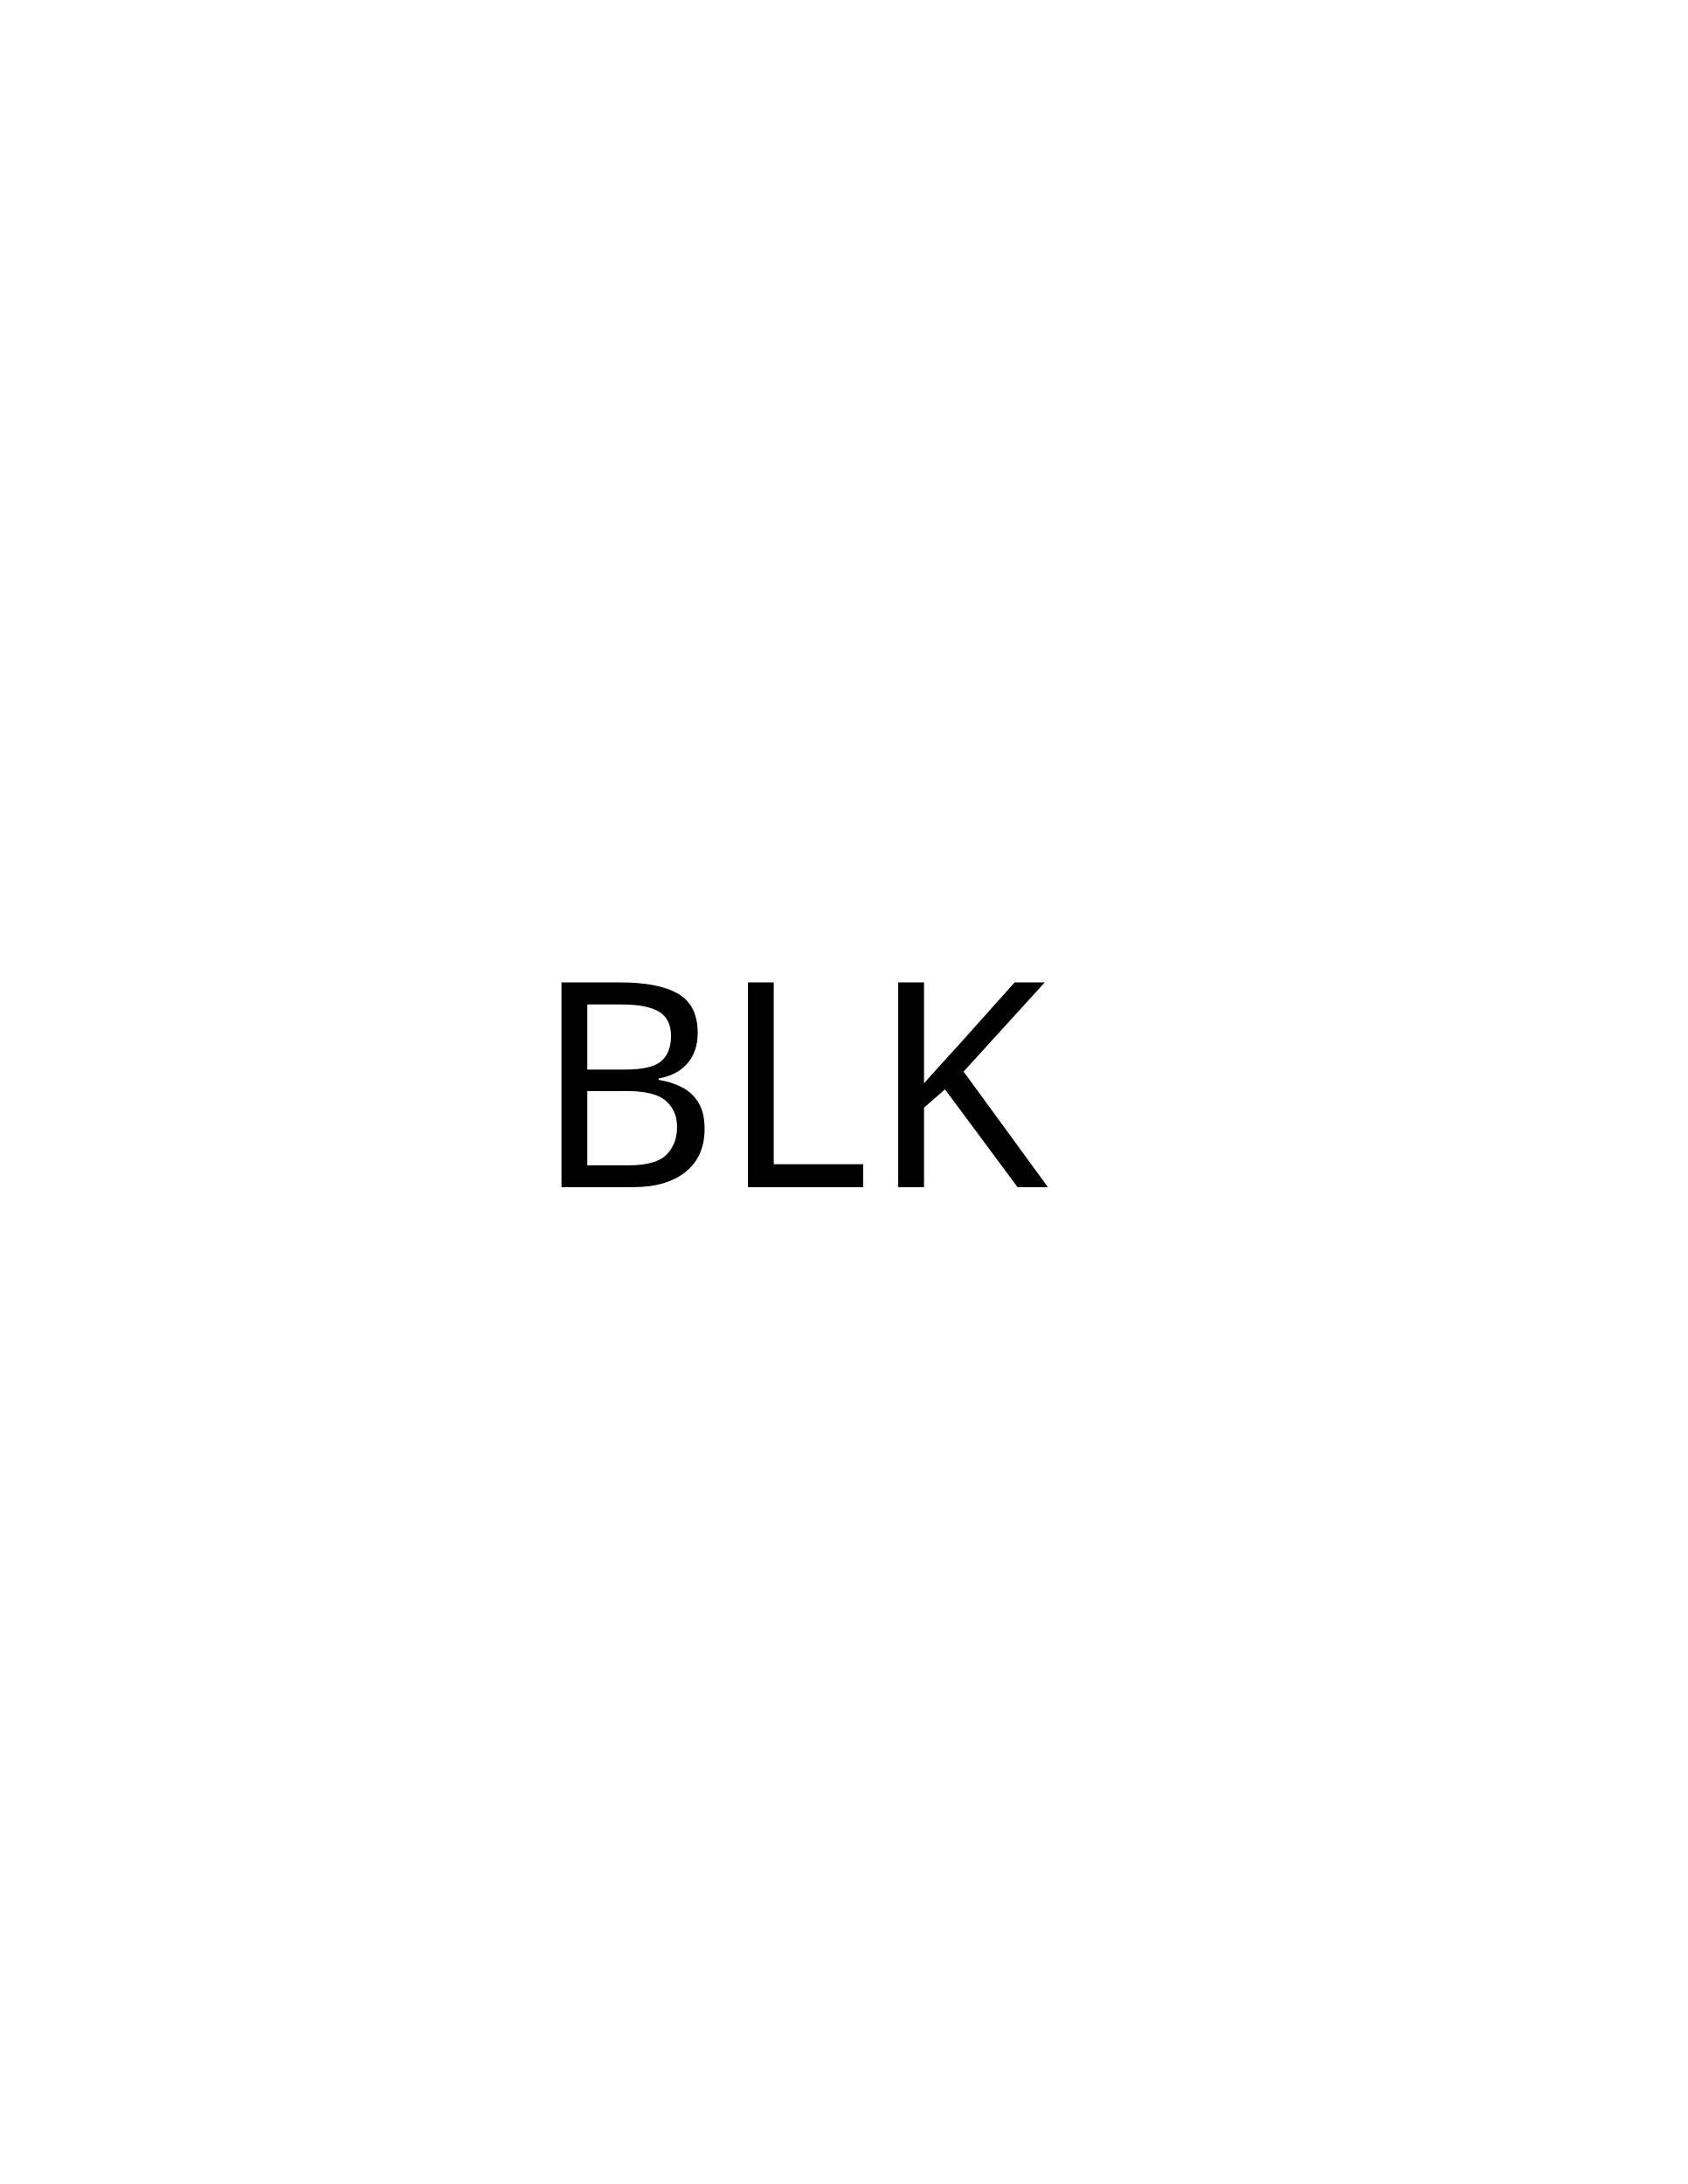
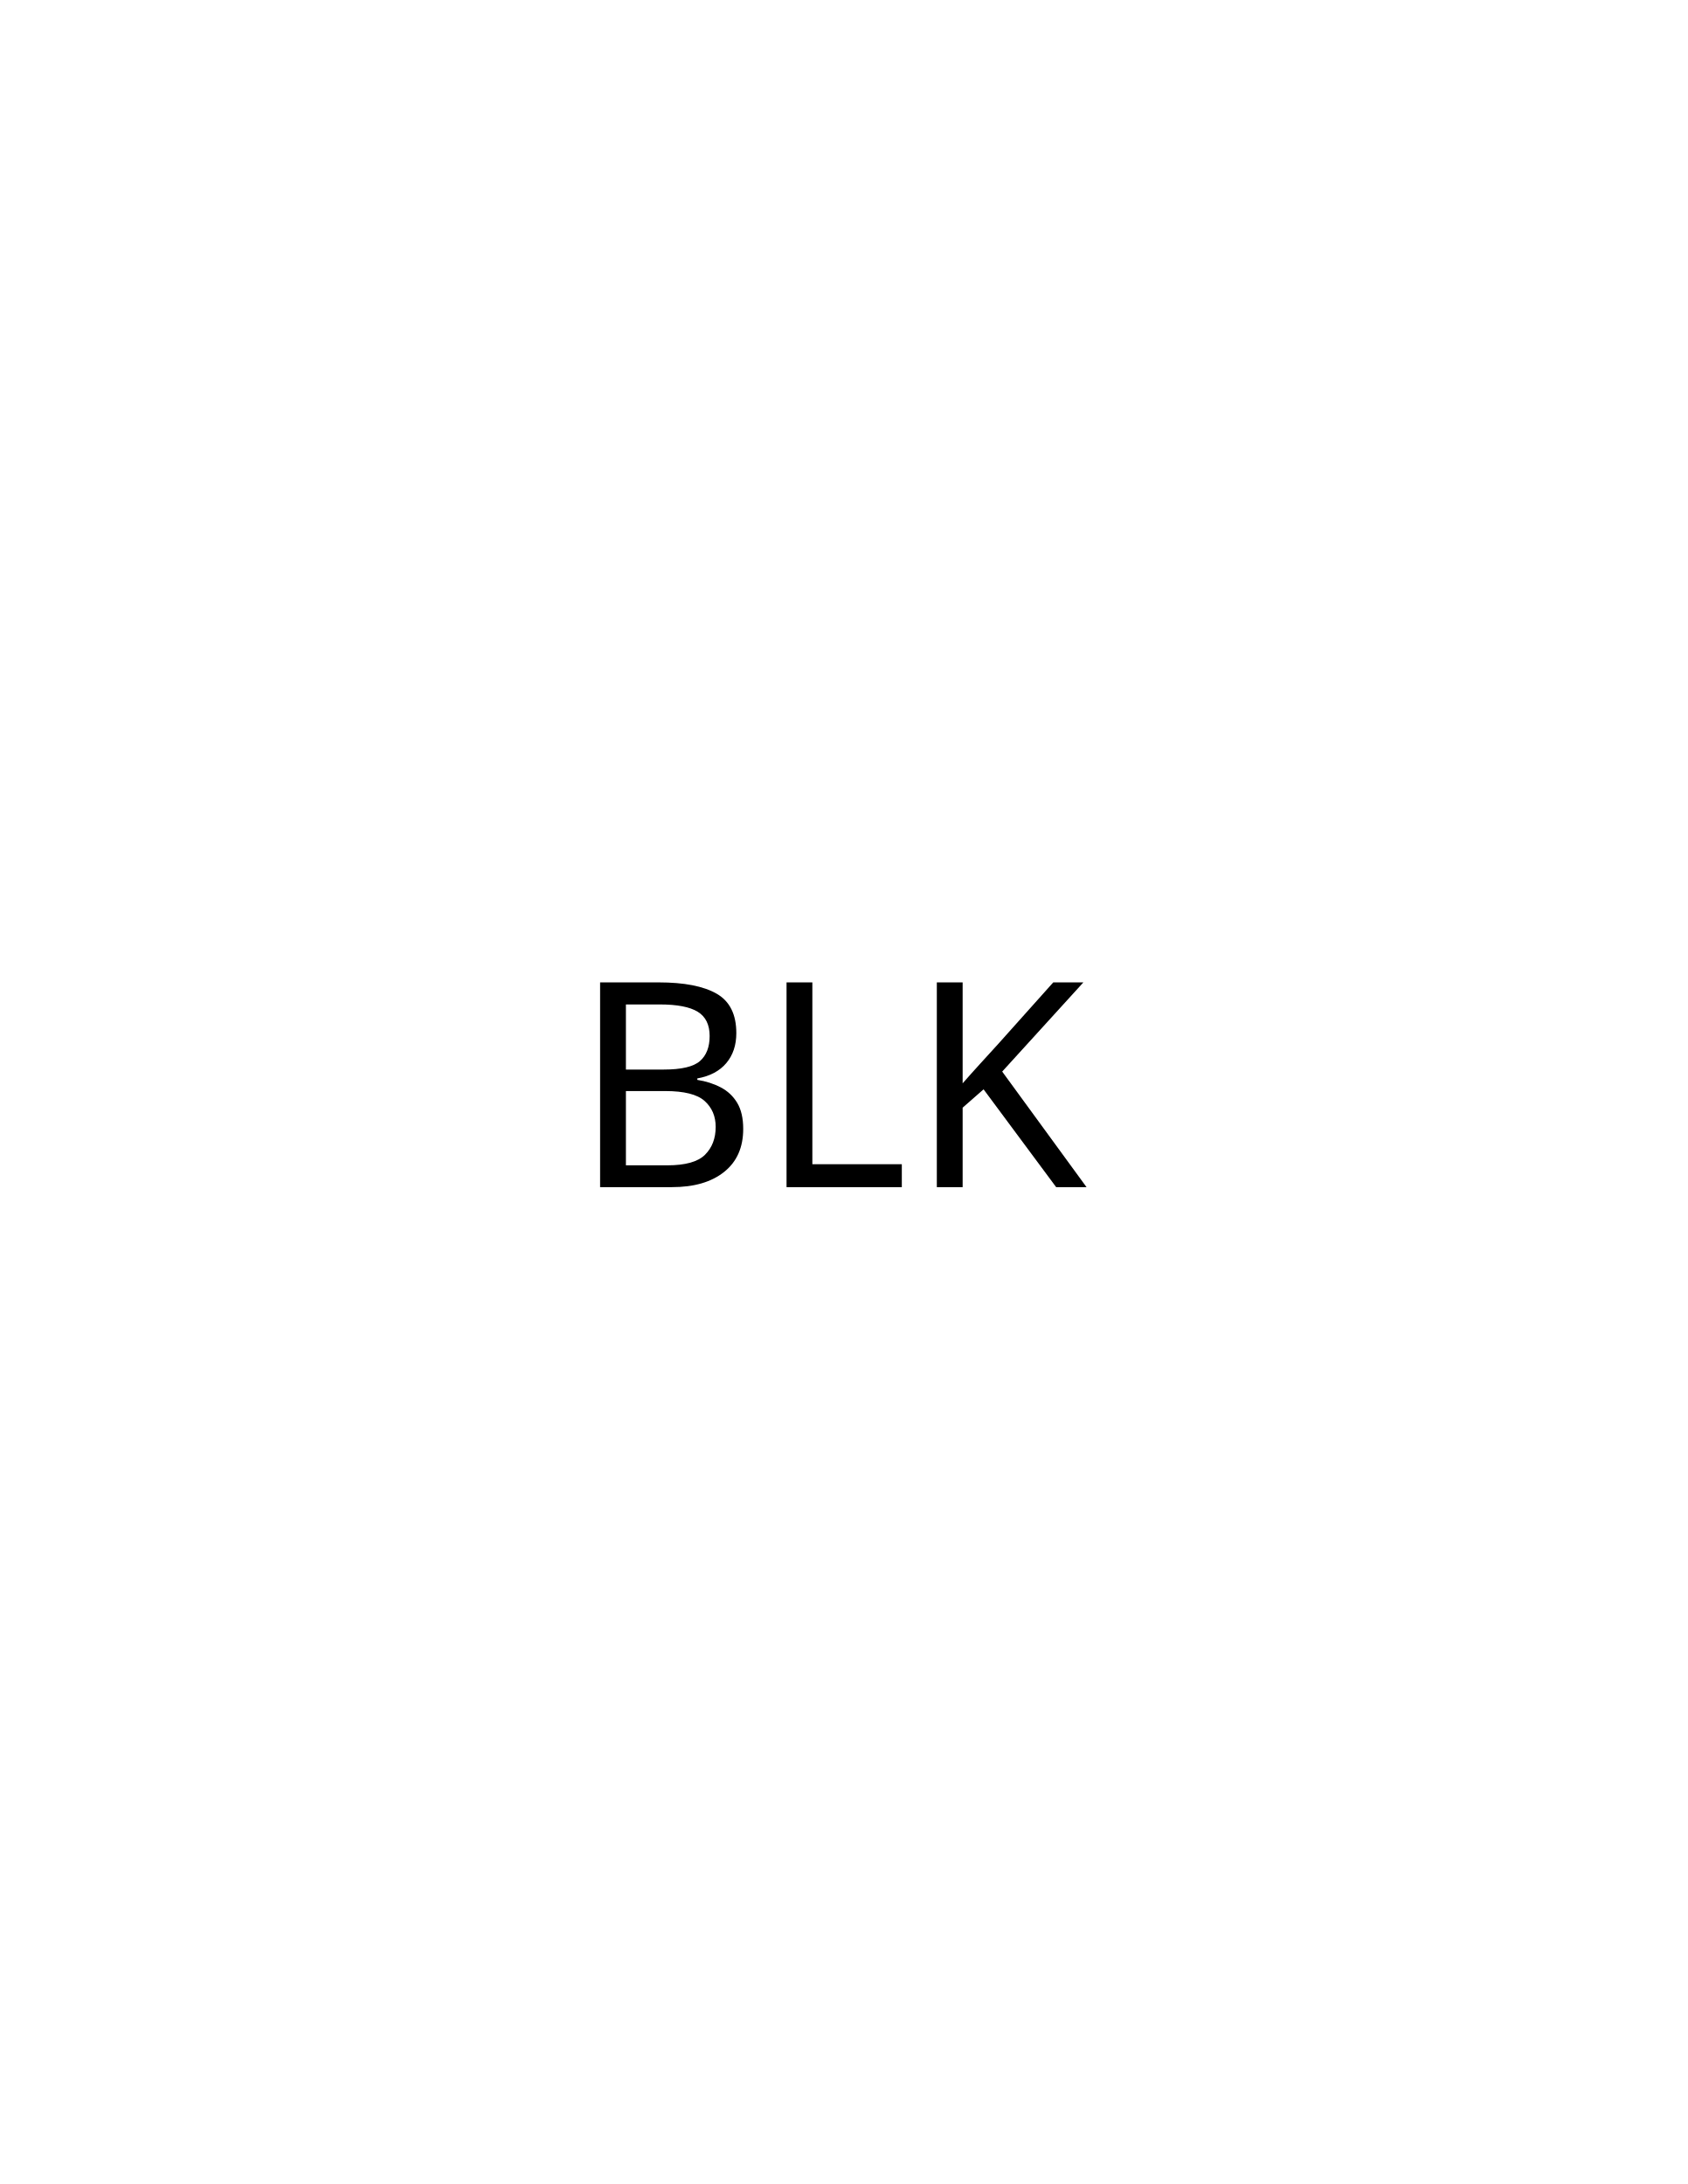
<svg xmlns="http://www.w3.org/2000/svg" version="1.1" id="Version_1.0" x="0px" y="0px" width="612px" height="792px" viewBox="0 0 612 792" enable-background="new 0 0 612 792" xml:space="preserve">
  <g id="octagon" display="none">
    <g id="outFrame" display="inline">
      <line fill="none" stroke="#0000FF" stroke-width="2" x1="220" y1="306.5" x2="306" y2="270" />
      <line fill="none" stroke="#0000FF" stroke-width="2" x1="306" y1="270" x2="390.5" y2="306.5" />
      <line fill="none" stroke="#0000FF" stroke-width="2" x1="390.5" y1="306.5" x2="427" y2="393" />
      <line fill="none" stroke="#0000FF" stroke-width="2" x1="427" y1="393" x2="390.5" y2="479.5" />
      <line fill="none" stroke="#0000FF" stroke-width="2" x1="390.5" y1="479.5" x2="306" y2="513" />
      <line fill="none" stroke="#0000FF" stroke-width="2" x1="306" y1="513" x2="220" y2="479.5" />
      <line fill="none" stroke="#0000FF" stroke-width="2" x1="220" y1="479.5" x2="183" y2="393" />
      <line fill="none" stroke="#0000FF" stroke-width="2" x1="183" y1="393" x2="220" y2="306.5" />
    </g>
    <line id="bottom" display="inline" fill="none" stroke="#0000FF" stroke-width="2" x1="203.966" y1="442.015" x2="406.199" y2="442.295" />
    <line id="top" display="inline" fill="none" stroke="#0000FF" stroke-width="2" x1="203.966" y1="343.985" x2="406.199" y2="343.705" />
  </g>
  <g id="main">
-     <text id="BLK" transform="matrix(1 0 0 1 193.5 430.5)" font-family="sans-serif" font-size="104">BLK</text>
+     <text id="BLK" transform="matrix(1 0 0 1 207.5 430.5)" font-family="sans-serif" font-size="104">BLK</text>
  </g>
</svg>
